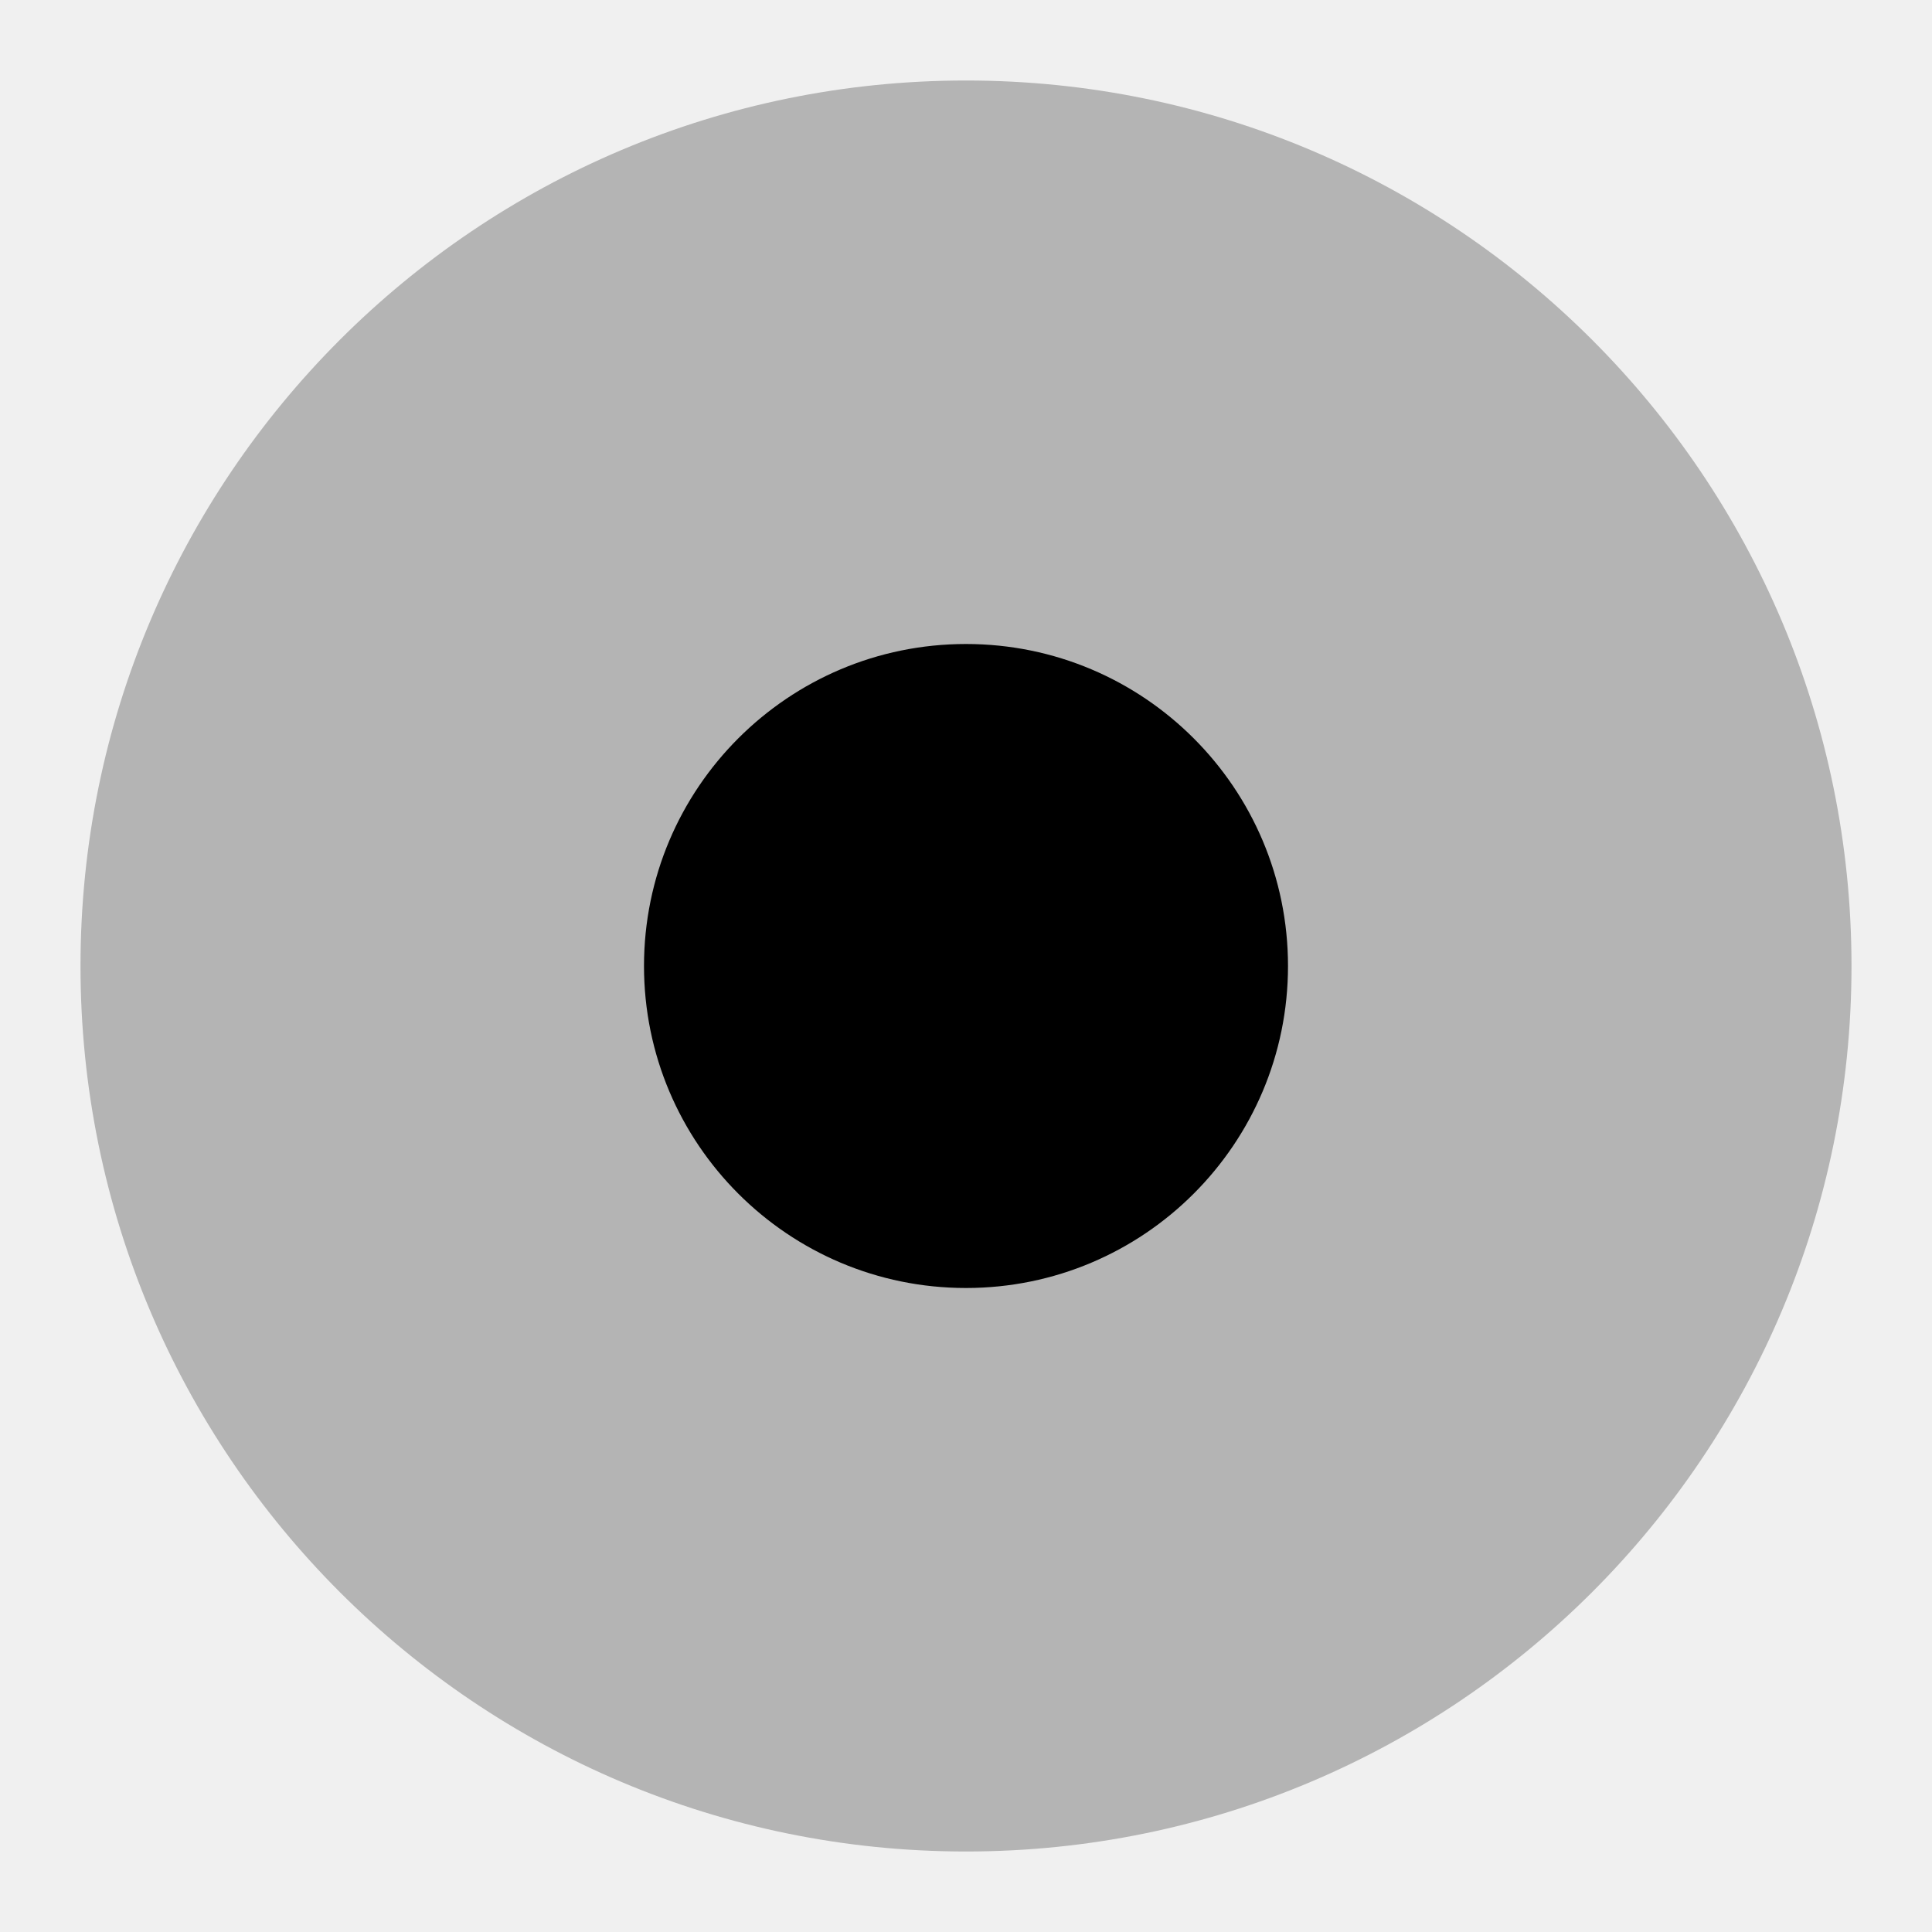
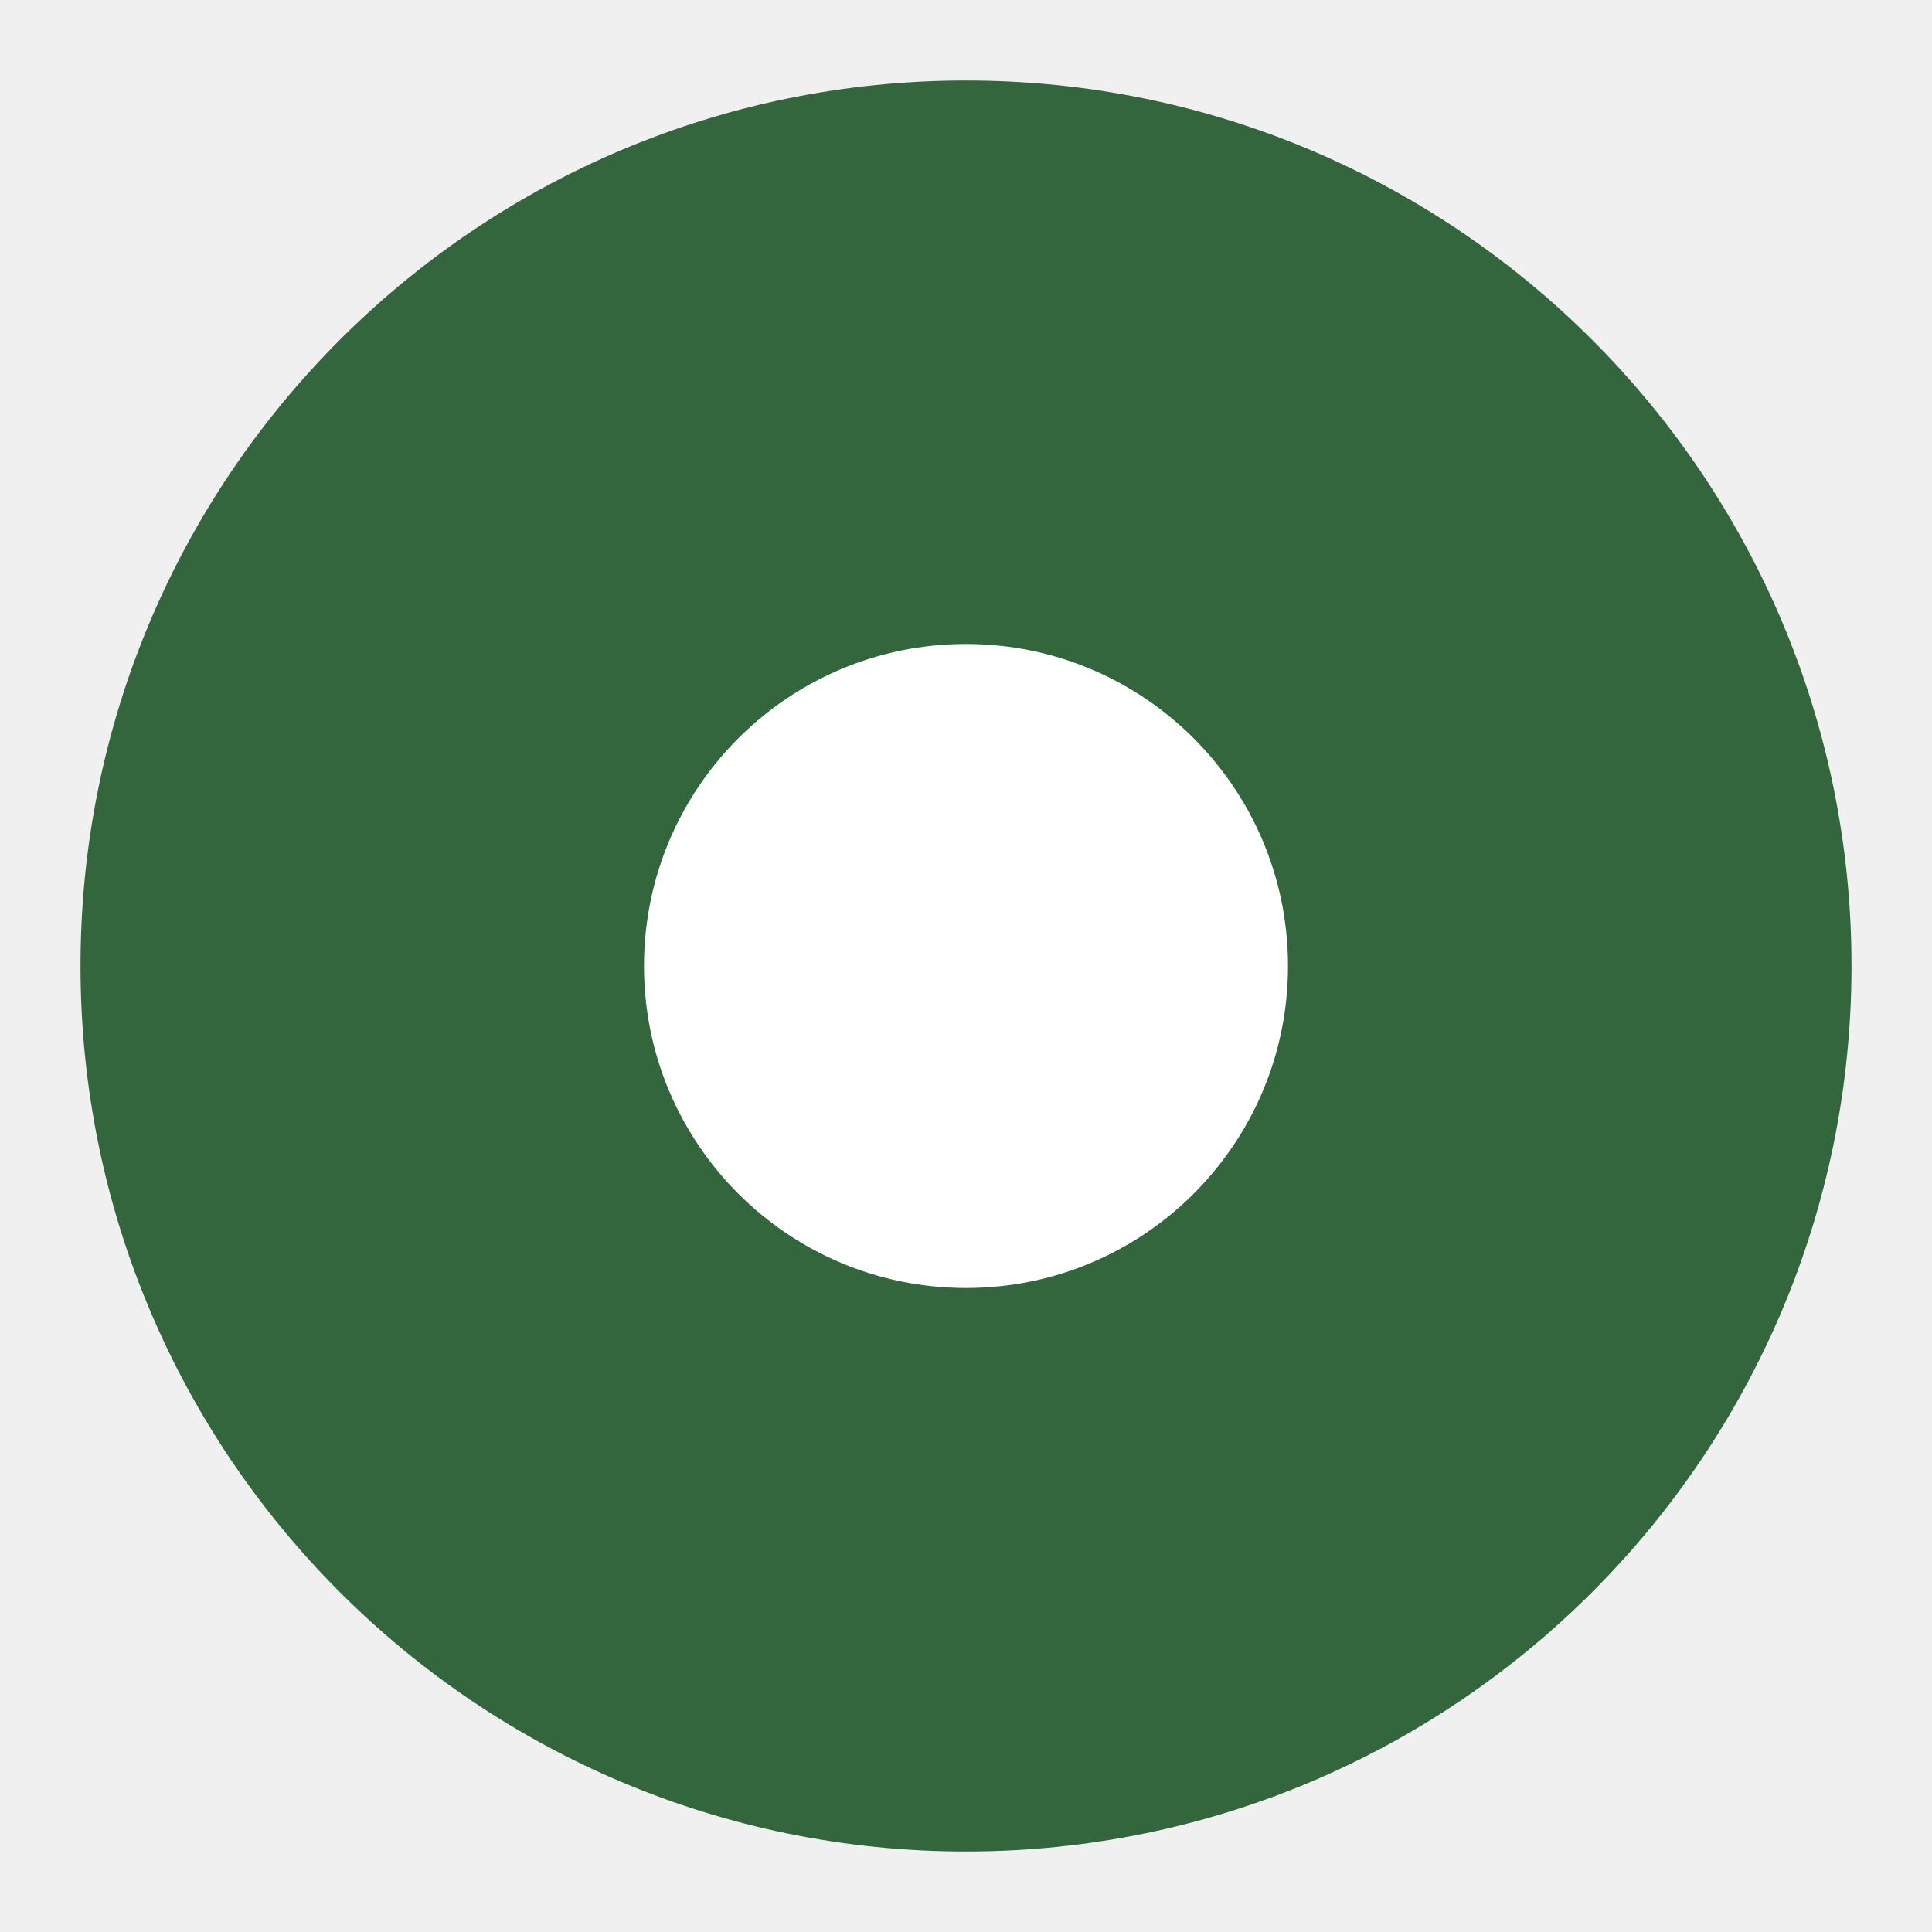
<svg xmlns="http://www.w3.org/2000/svg" width="24" height="24" viewBox="0 0 24 24" fill="none">
-   <circle cx="12" cy="12" r="11" fill="currentColor" fill-opacity="0.25" />
-   <circle cx="12" cy="12" r="4" fill="currentColor" />
+   <circle cx="12" cy="12" r="11" fill="#33663D" />
+   <circle cx="12" cy="12" r="4" fill="white" />
</svg>
